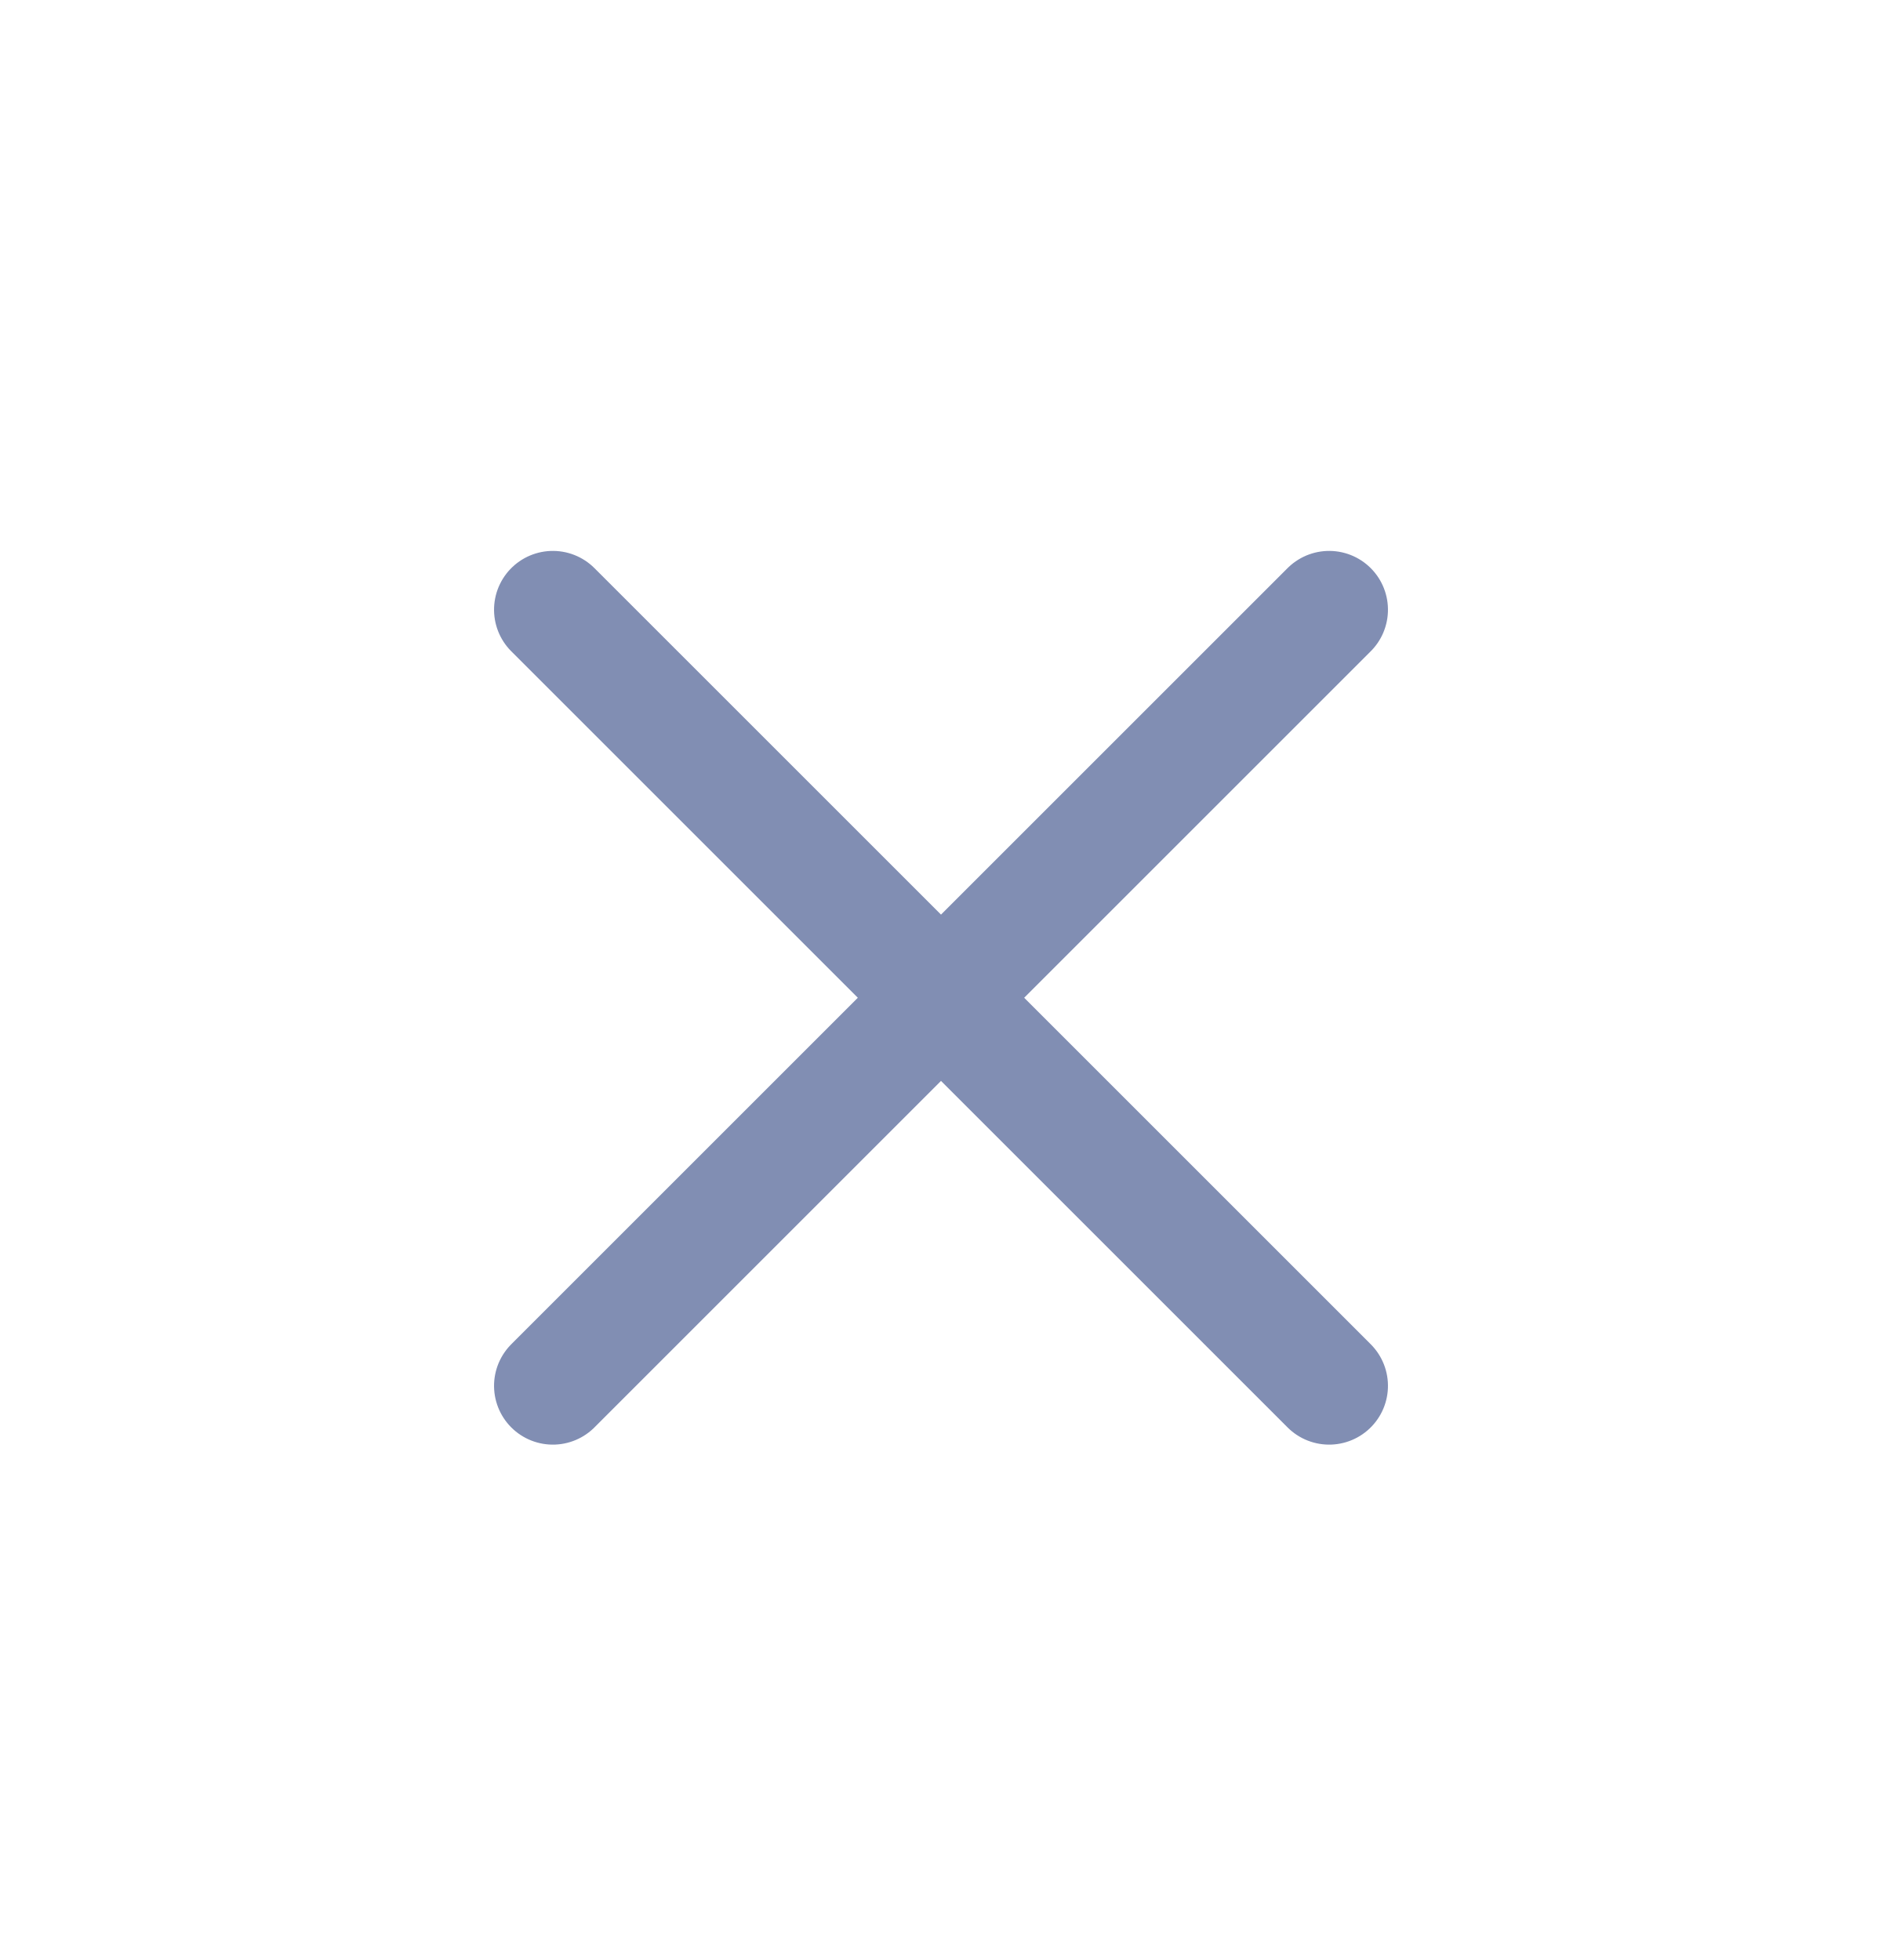
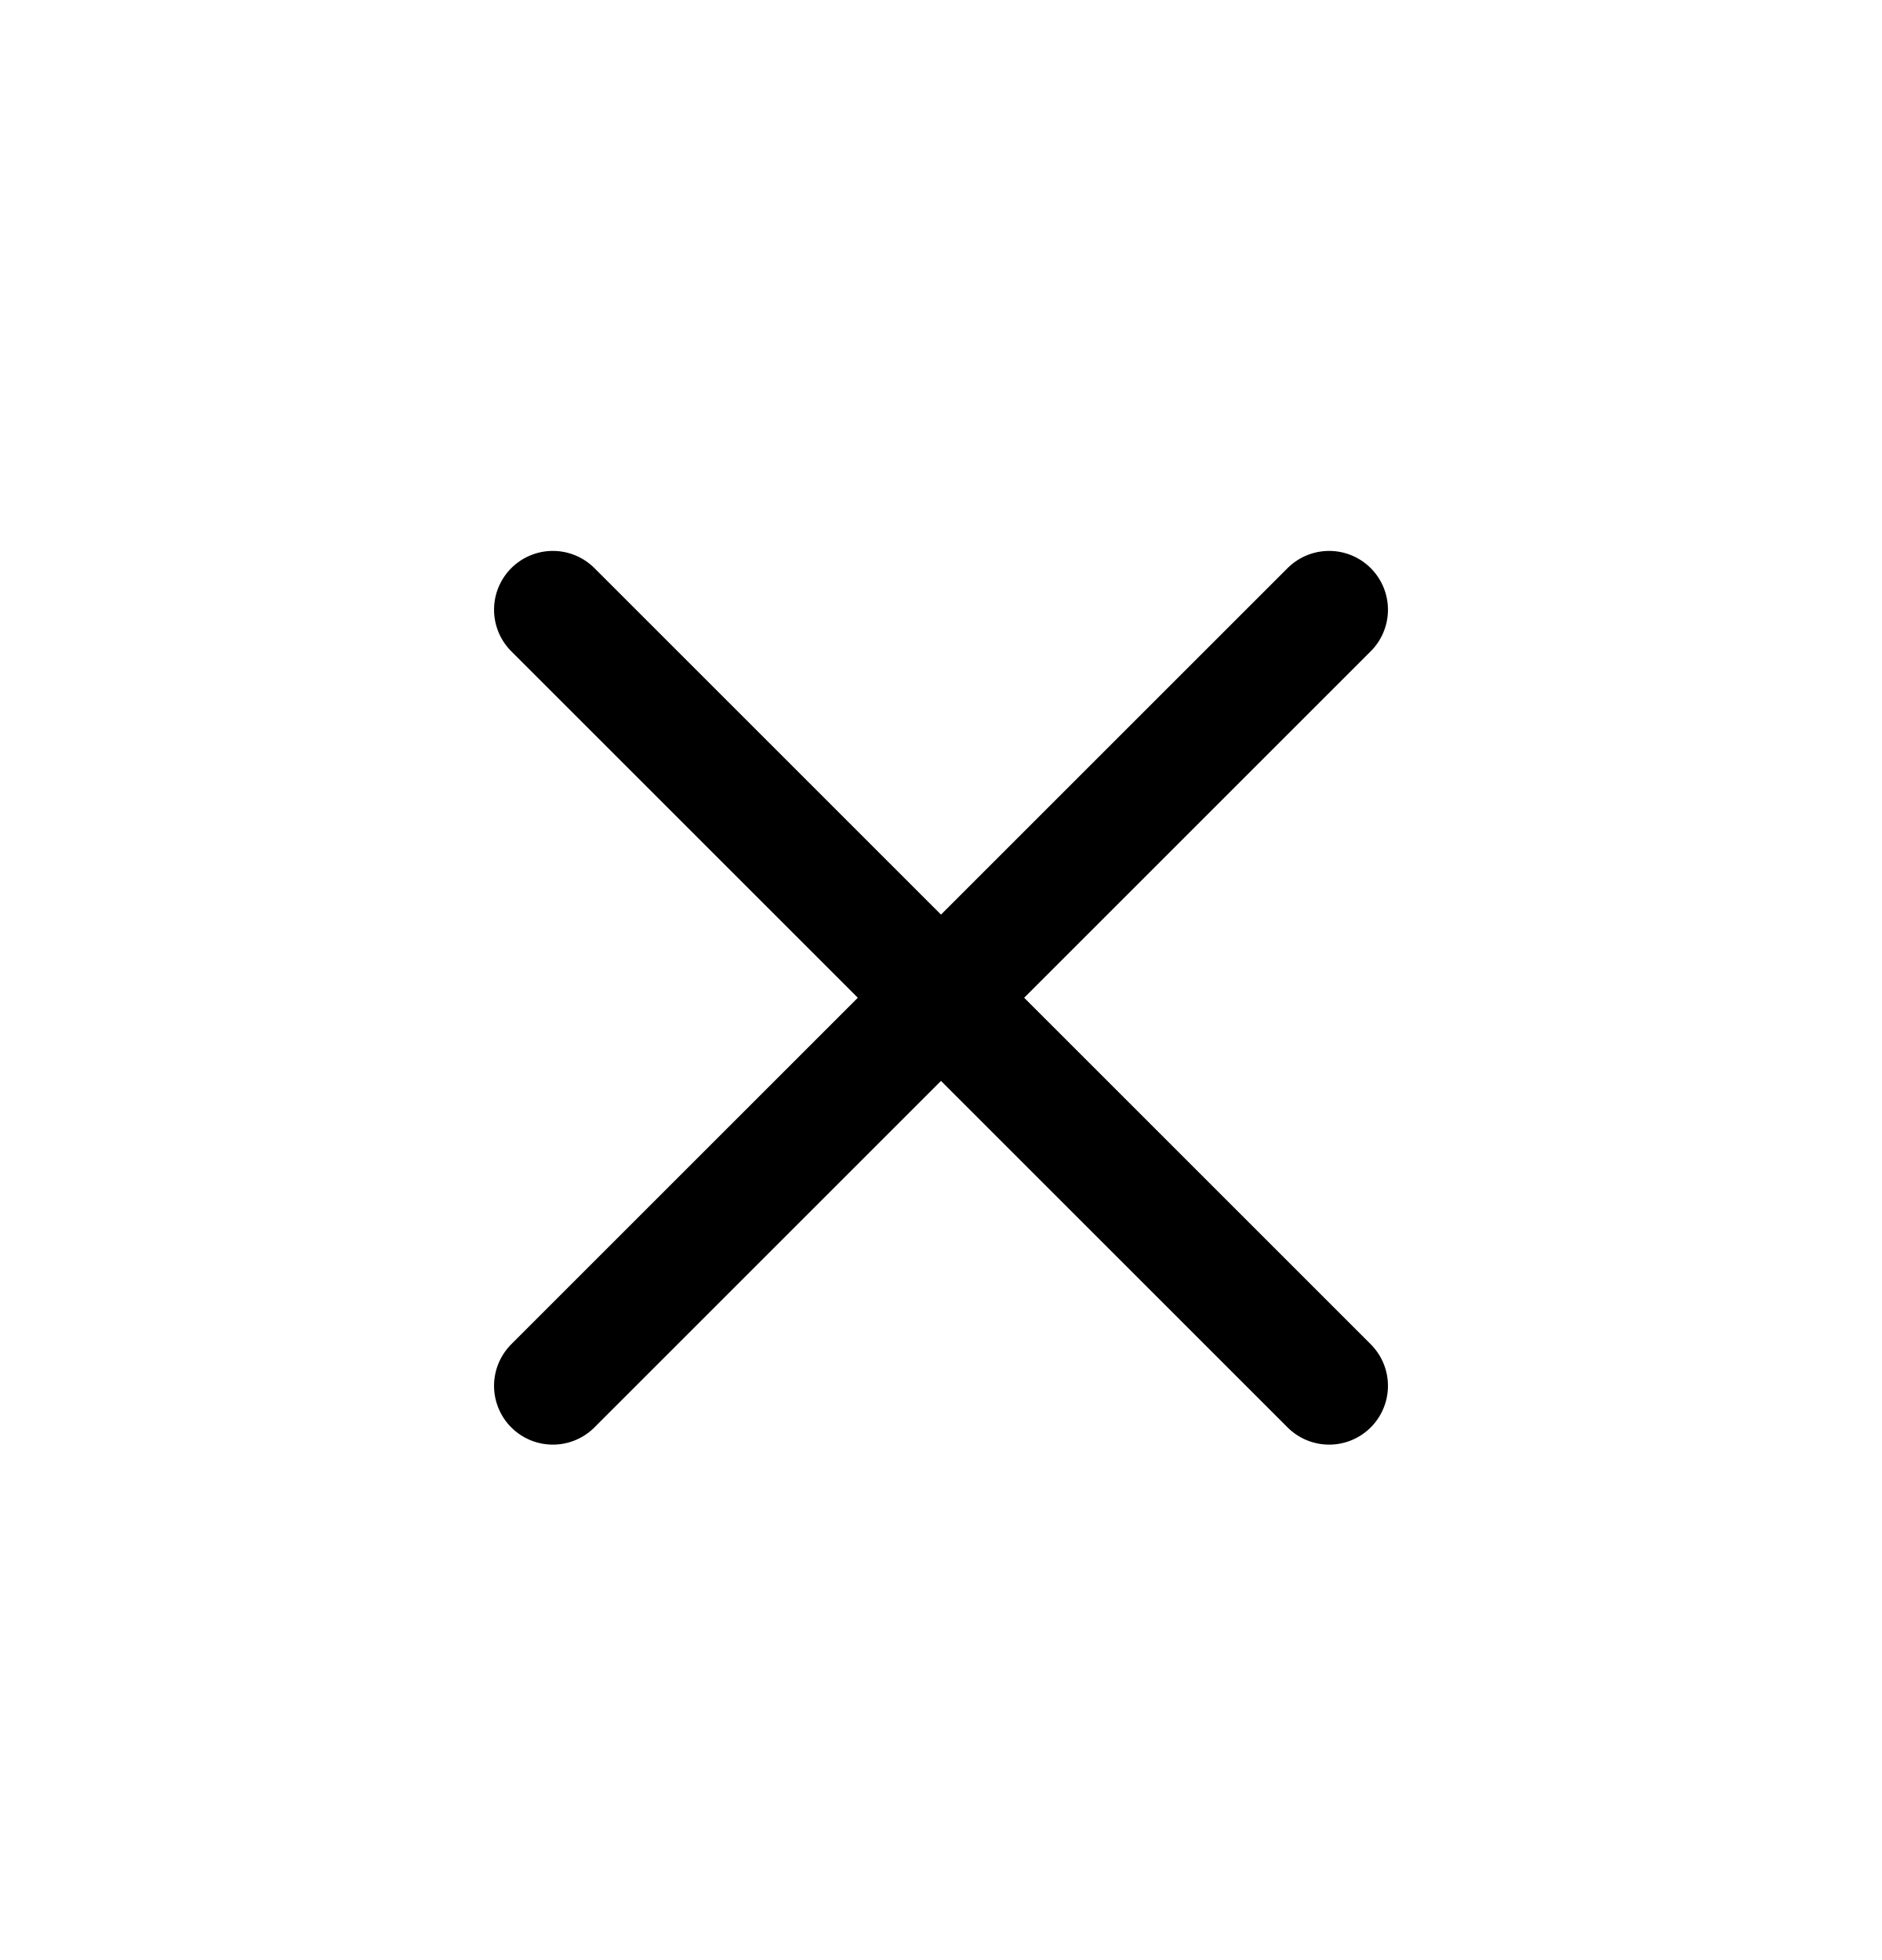
<svg xmlns="http://www.w3.org/2000/svg" width="24px" height="25px" viewBox="0 0 24 25" version="1.1">
  <g id="Page-1" stroke="none" stroke-width="1" fill="none" fill-rule="evenodd" stroke-linecap="round" stroke-linejoin="round">
-     <g id="Icons/3" transform="translate(-253, -581)" stroke="#818EB3" stroke-width="1.5">
+     <g id="Icons/3" transform="translate(-253, -581)" stroke="#000" stroke-width="1.5">
      <g id="Row" transform="translate(0, 571.7266)">
        <g id="Icons/24/x/new" transform="translate(253, 10)">
          <path d="M12,5 L12,19 M5,12 L19,12" id="Plus" transform="translate(12, 12) rotate(-45) translate(-12, -12) " />
        </g>
      </g>
    </g>
  </g>
</svg>
